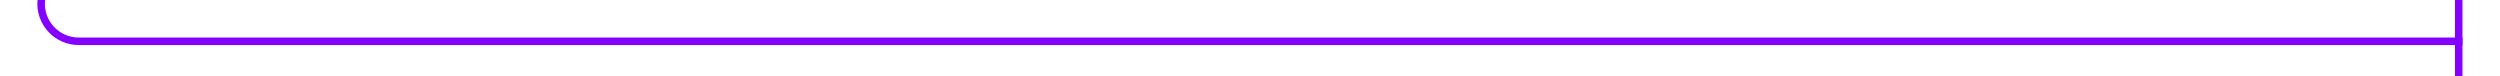
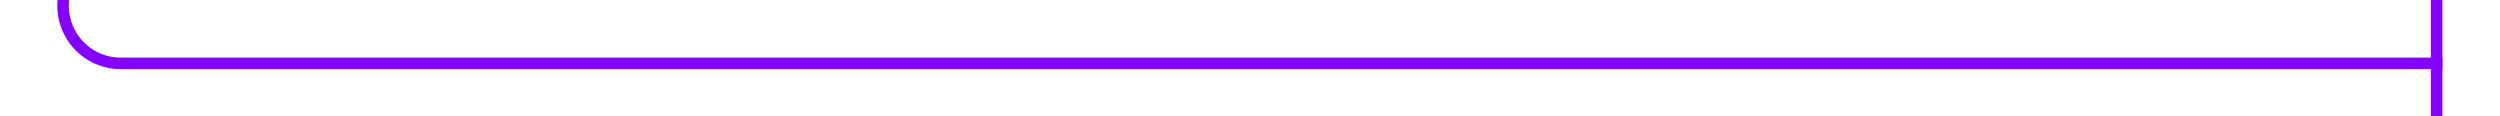
- <svg xmlns="http://www.w3.org/2000/svg" version="1.1" width="333px" height="10px" preserveAspectRatio="xMinYMid meet" viewBox="165 453  333 8">
-   <path d="M 170.5 415  L 170.5 452  A 5 5 0 0 0 175.5 457.5 L 493 457.5  " stroke-width="1" stroke="#8400ff" fill="none" />
-   <path d="M 170.5 414  A 3 3 0 0 0 167.5 417 A 3 3 0 0 0 170.5 420 A 3 3 0 0 0 173.5 417 A 3 3 0 0 0 170.5 414 Z M 492 452  L 492 463  L 493 463  L 493 452  L 492 452  Z " fill-rule="nonzero" fill="#8400ff" stroke="none" />
+ <svg xmlns="http://www.w3.org/2000/svg" version="1.1" width="217px" height="10px" preserveAspectRatio="xMinYMid meet" viewBox="281 518  217 8">
+   <path d="M 286.5 494  L 286.5 517  A 5 5 0 0 0 291.5 522.5 L 493 522.5  " stroke-width="1" stroke="#8400ff" fill="none" />
+   <path d="M 286.5 493  A 3 3 0 0 0 283.5 496 A 3 3 0 0 0 286.5 499 A 3 3 0 0 0 289.5 496 A 3 3 0 0 0 286.5 493 Z M 492 517  L 492 528  L 493 528  L 493 517  L 492 517  Z " fill-rule="nonzero" fill="#8400ff" stroke="none" />
</svg>
